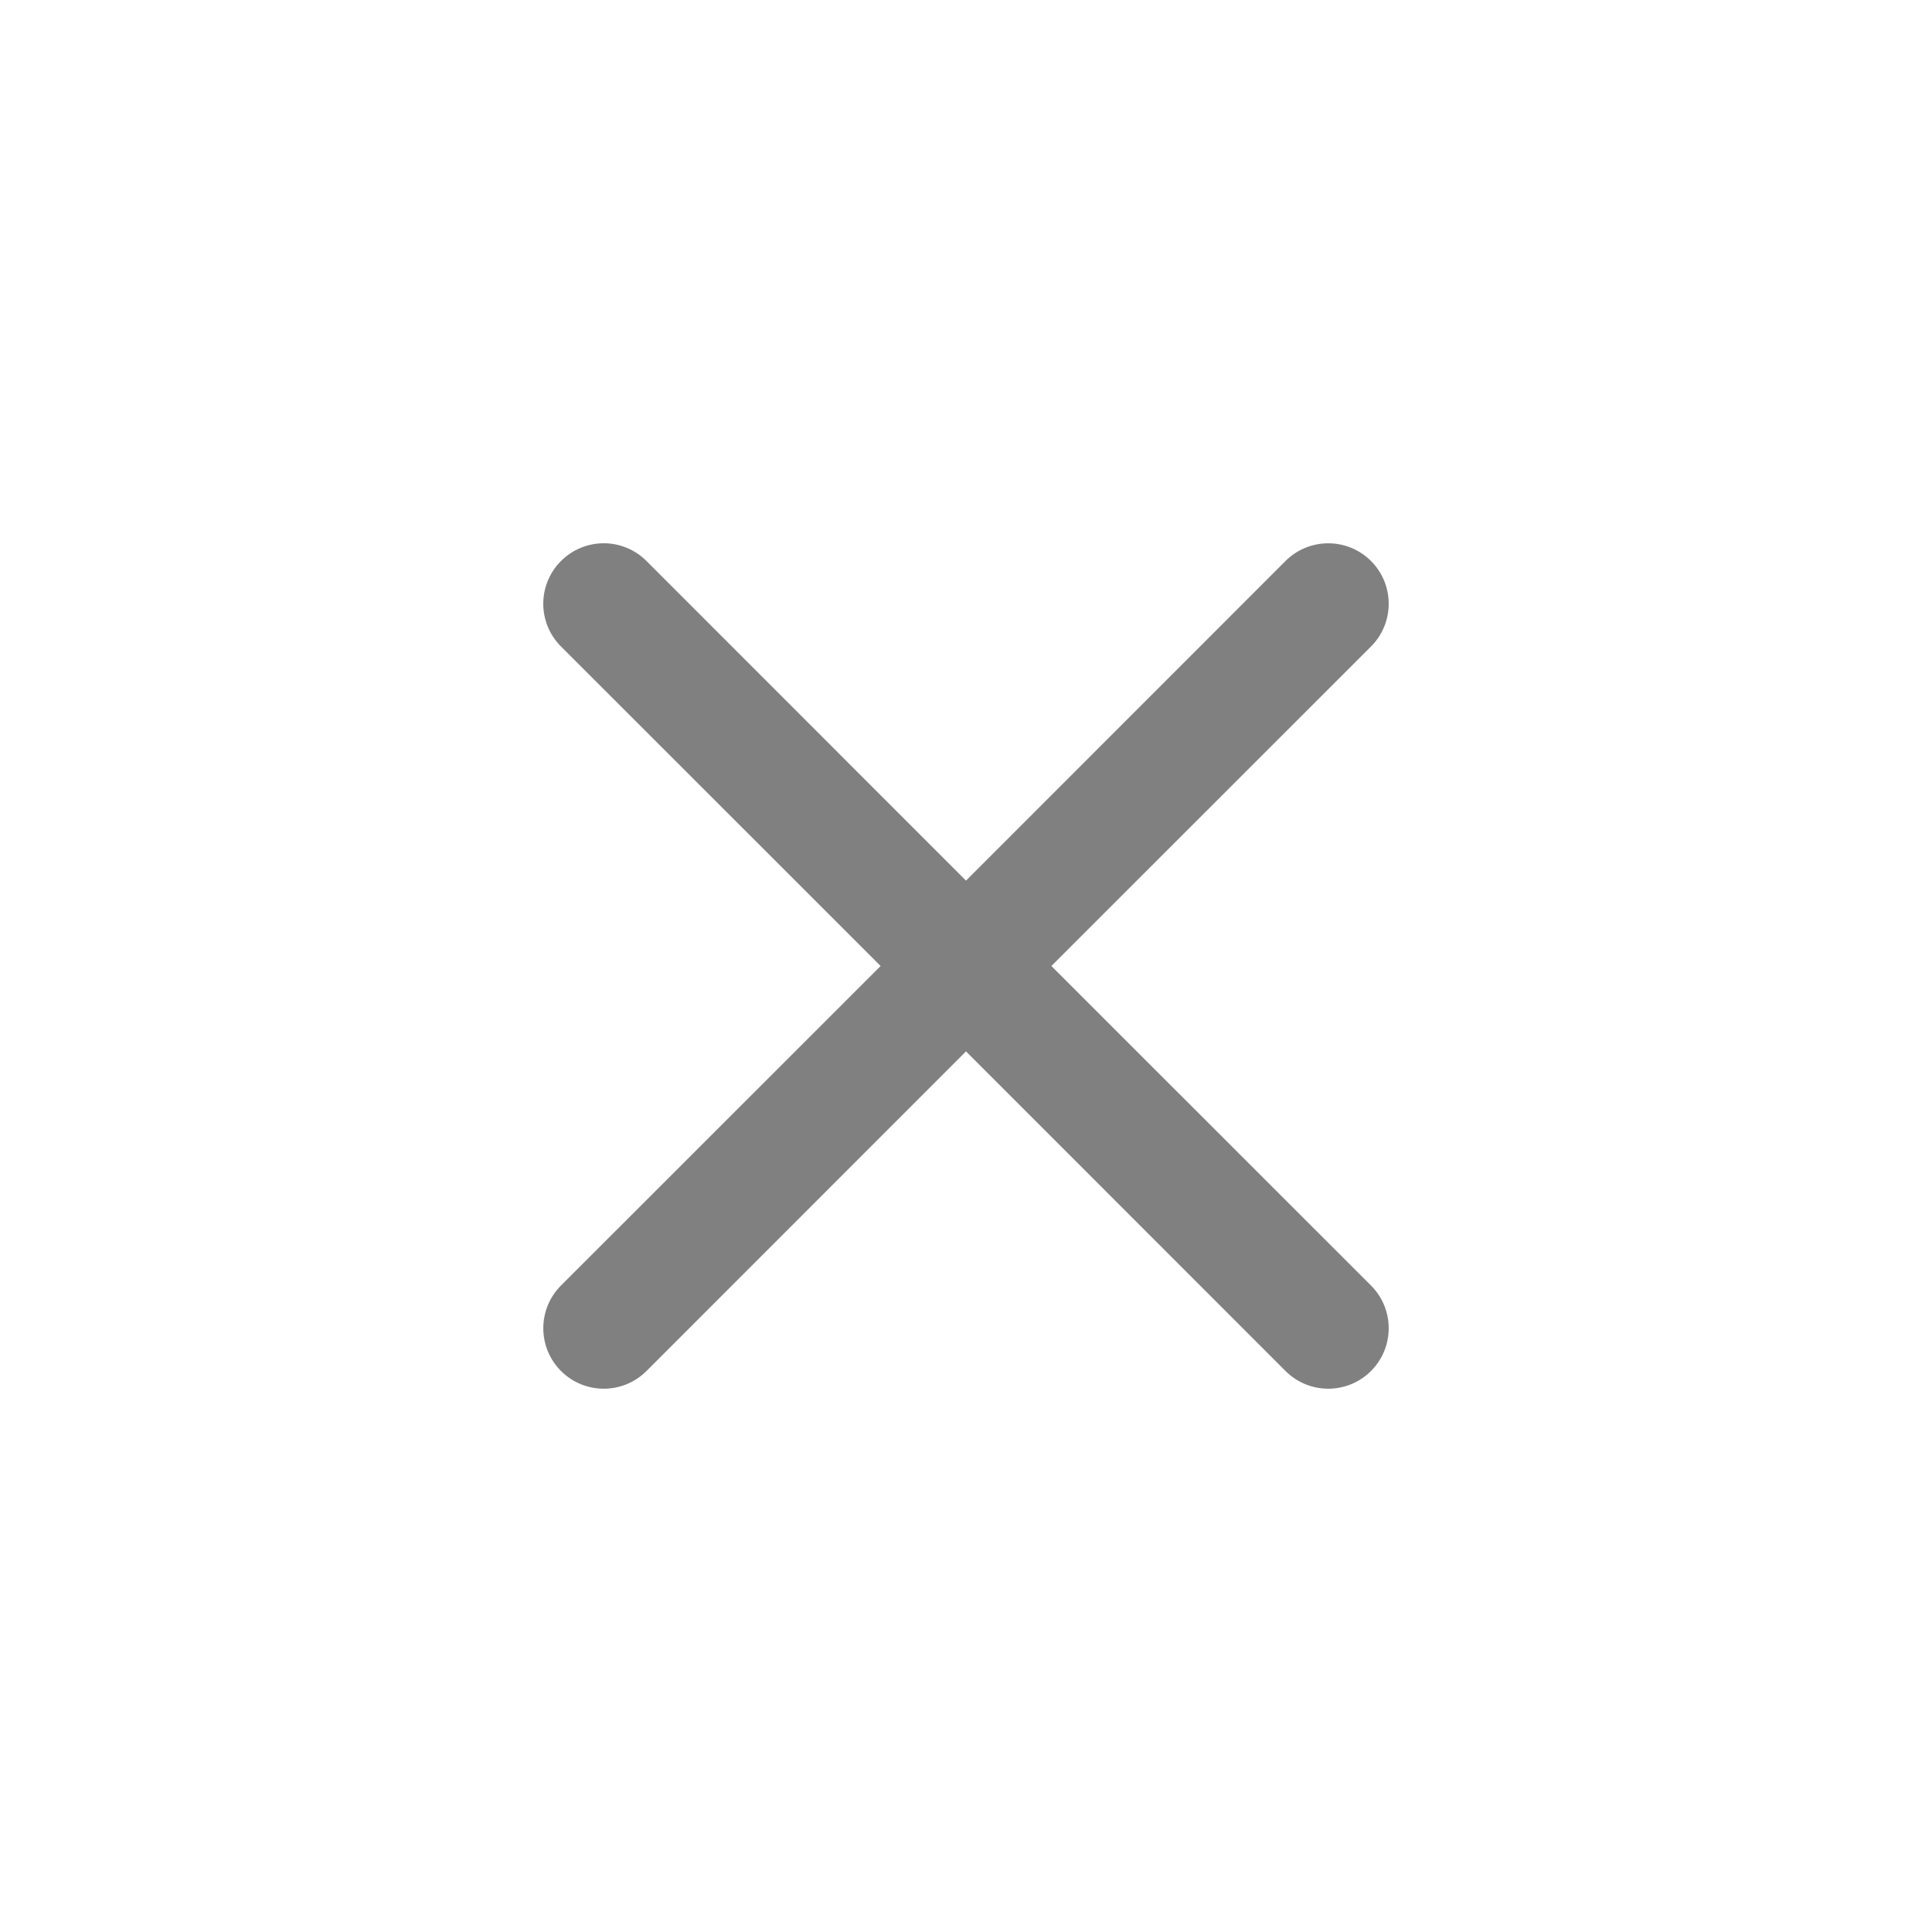
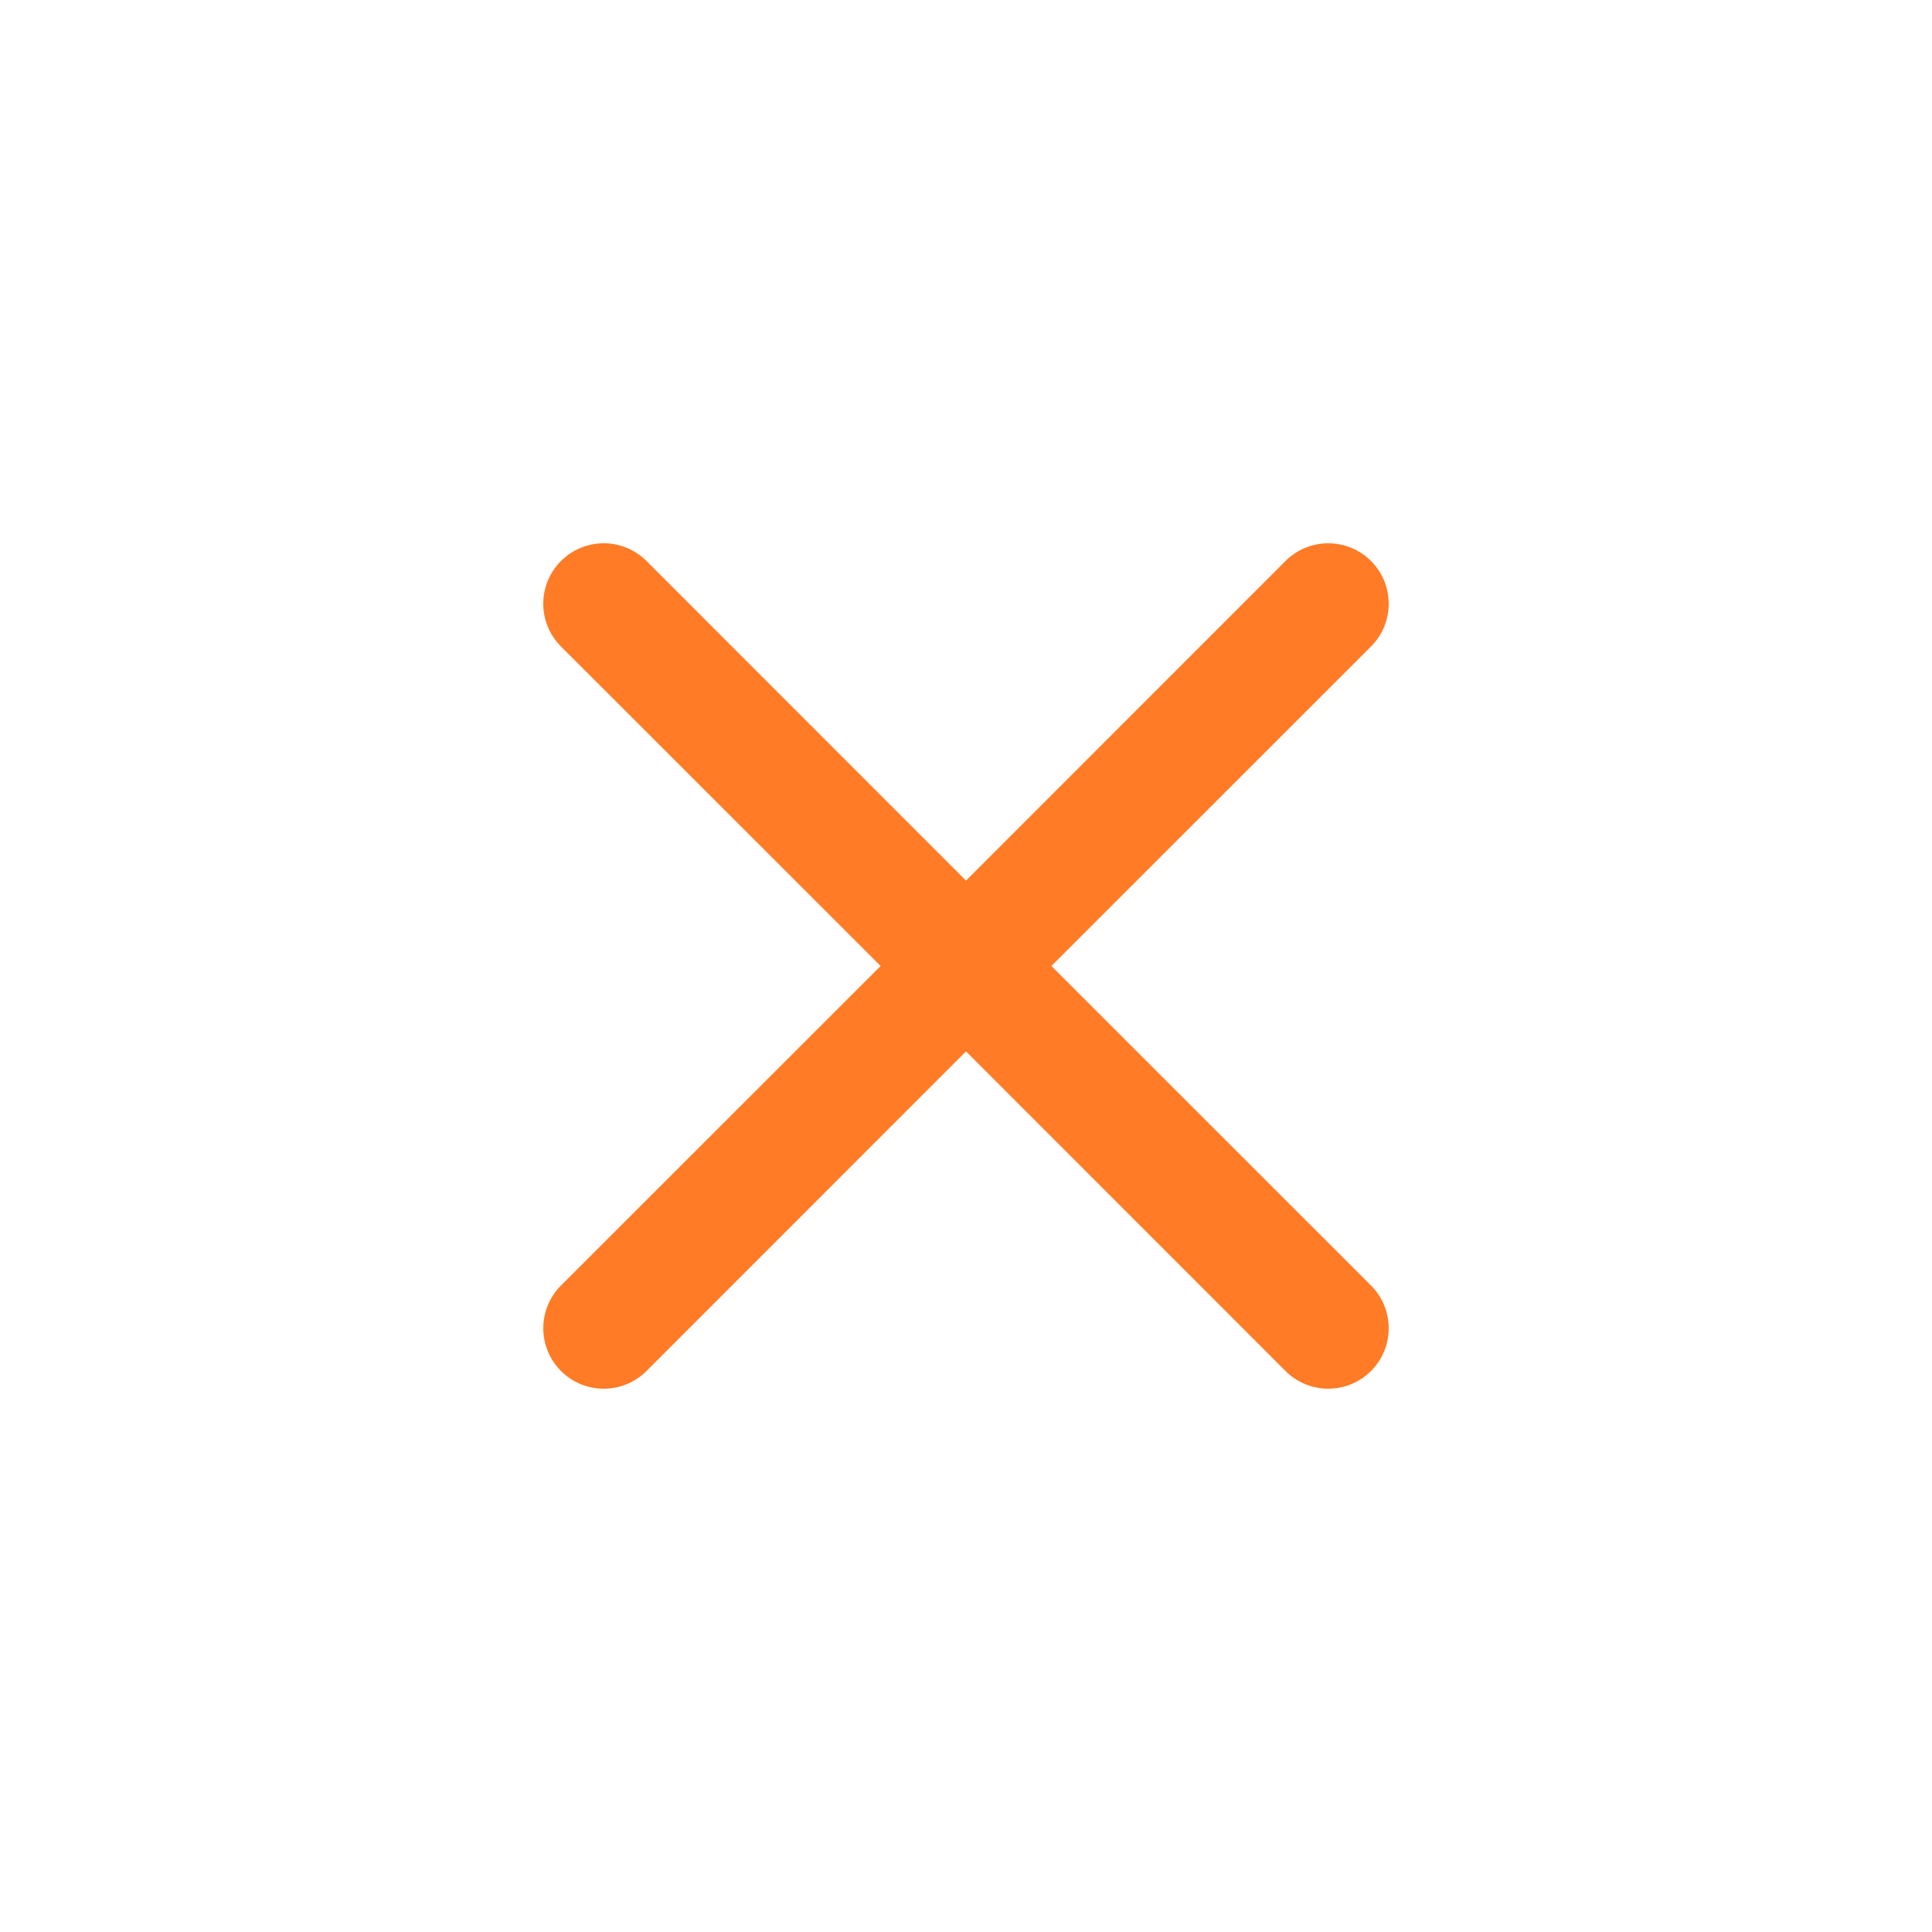
- <svg xmlns="http://www.w3.org/2000/svg" width="1em" height="1em" viewBox="0 0 16 16" style="-ms-transform:rotate(360deg);-webkit-transform:rotate(360deg);transform:rotate(360deg)">
-   <path d="M4.646 4.646a.5.5 0 0 1 .708 0L8 7.293l2.646-2.647a.5.5 0 0 1 .708.708L8.707 8l2.647 2.646a.5.5 0 0 1-.708.708L8 8.707l-2.646 2.647a.5.5 0 0 1-.708-.708L7.293 8 4.646 5.354a.5.5 0 0 1 0-.708z" fill="gray" />
+ <svg xmlns="http://www.w3.org/2000/svg" width="1em" height="1em" viewBox="0 0 16 16">
+   <path d="M4.646 4.646a.5.5 0 0 1 .708 0L8 7.293l2.646-2.647a.5.5 0 0 1 .708.708L8.707 8l2.647 2.646a.5.5 0 0 1-.708.708L8 8.707l-2.646 2.647a.5.5 0 0 1-.708-.708L7.293 8 4.646 5.354a.5.5 0 0 1 0-.708z" fill="#ff7b26" />
</svg>
